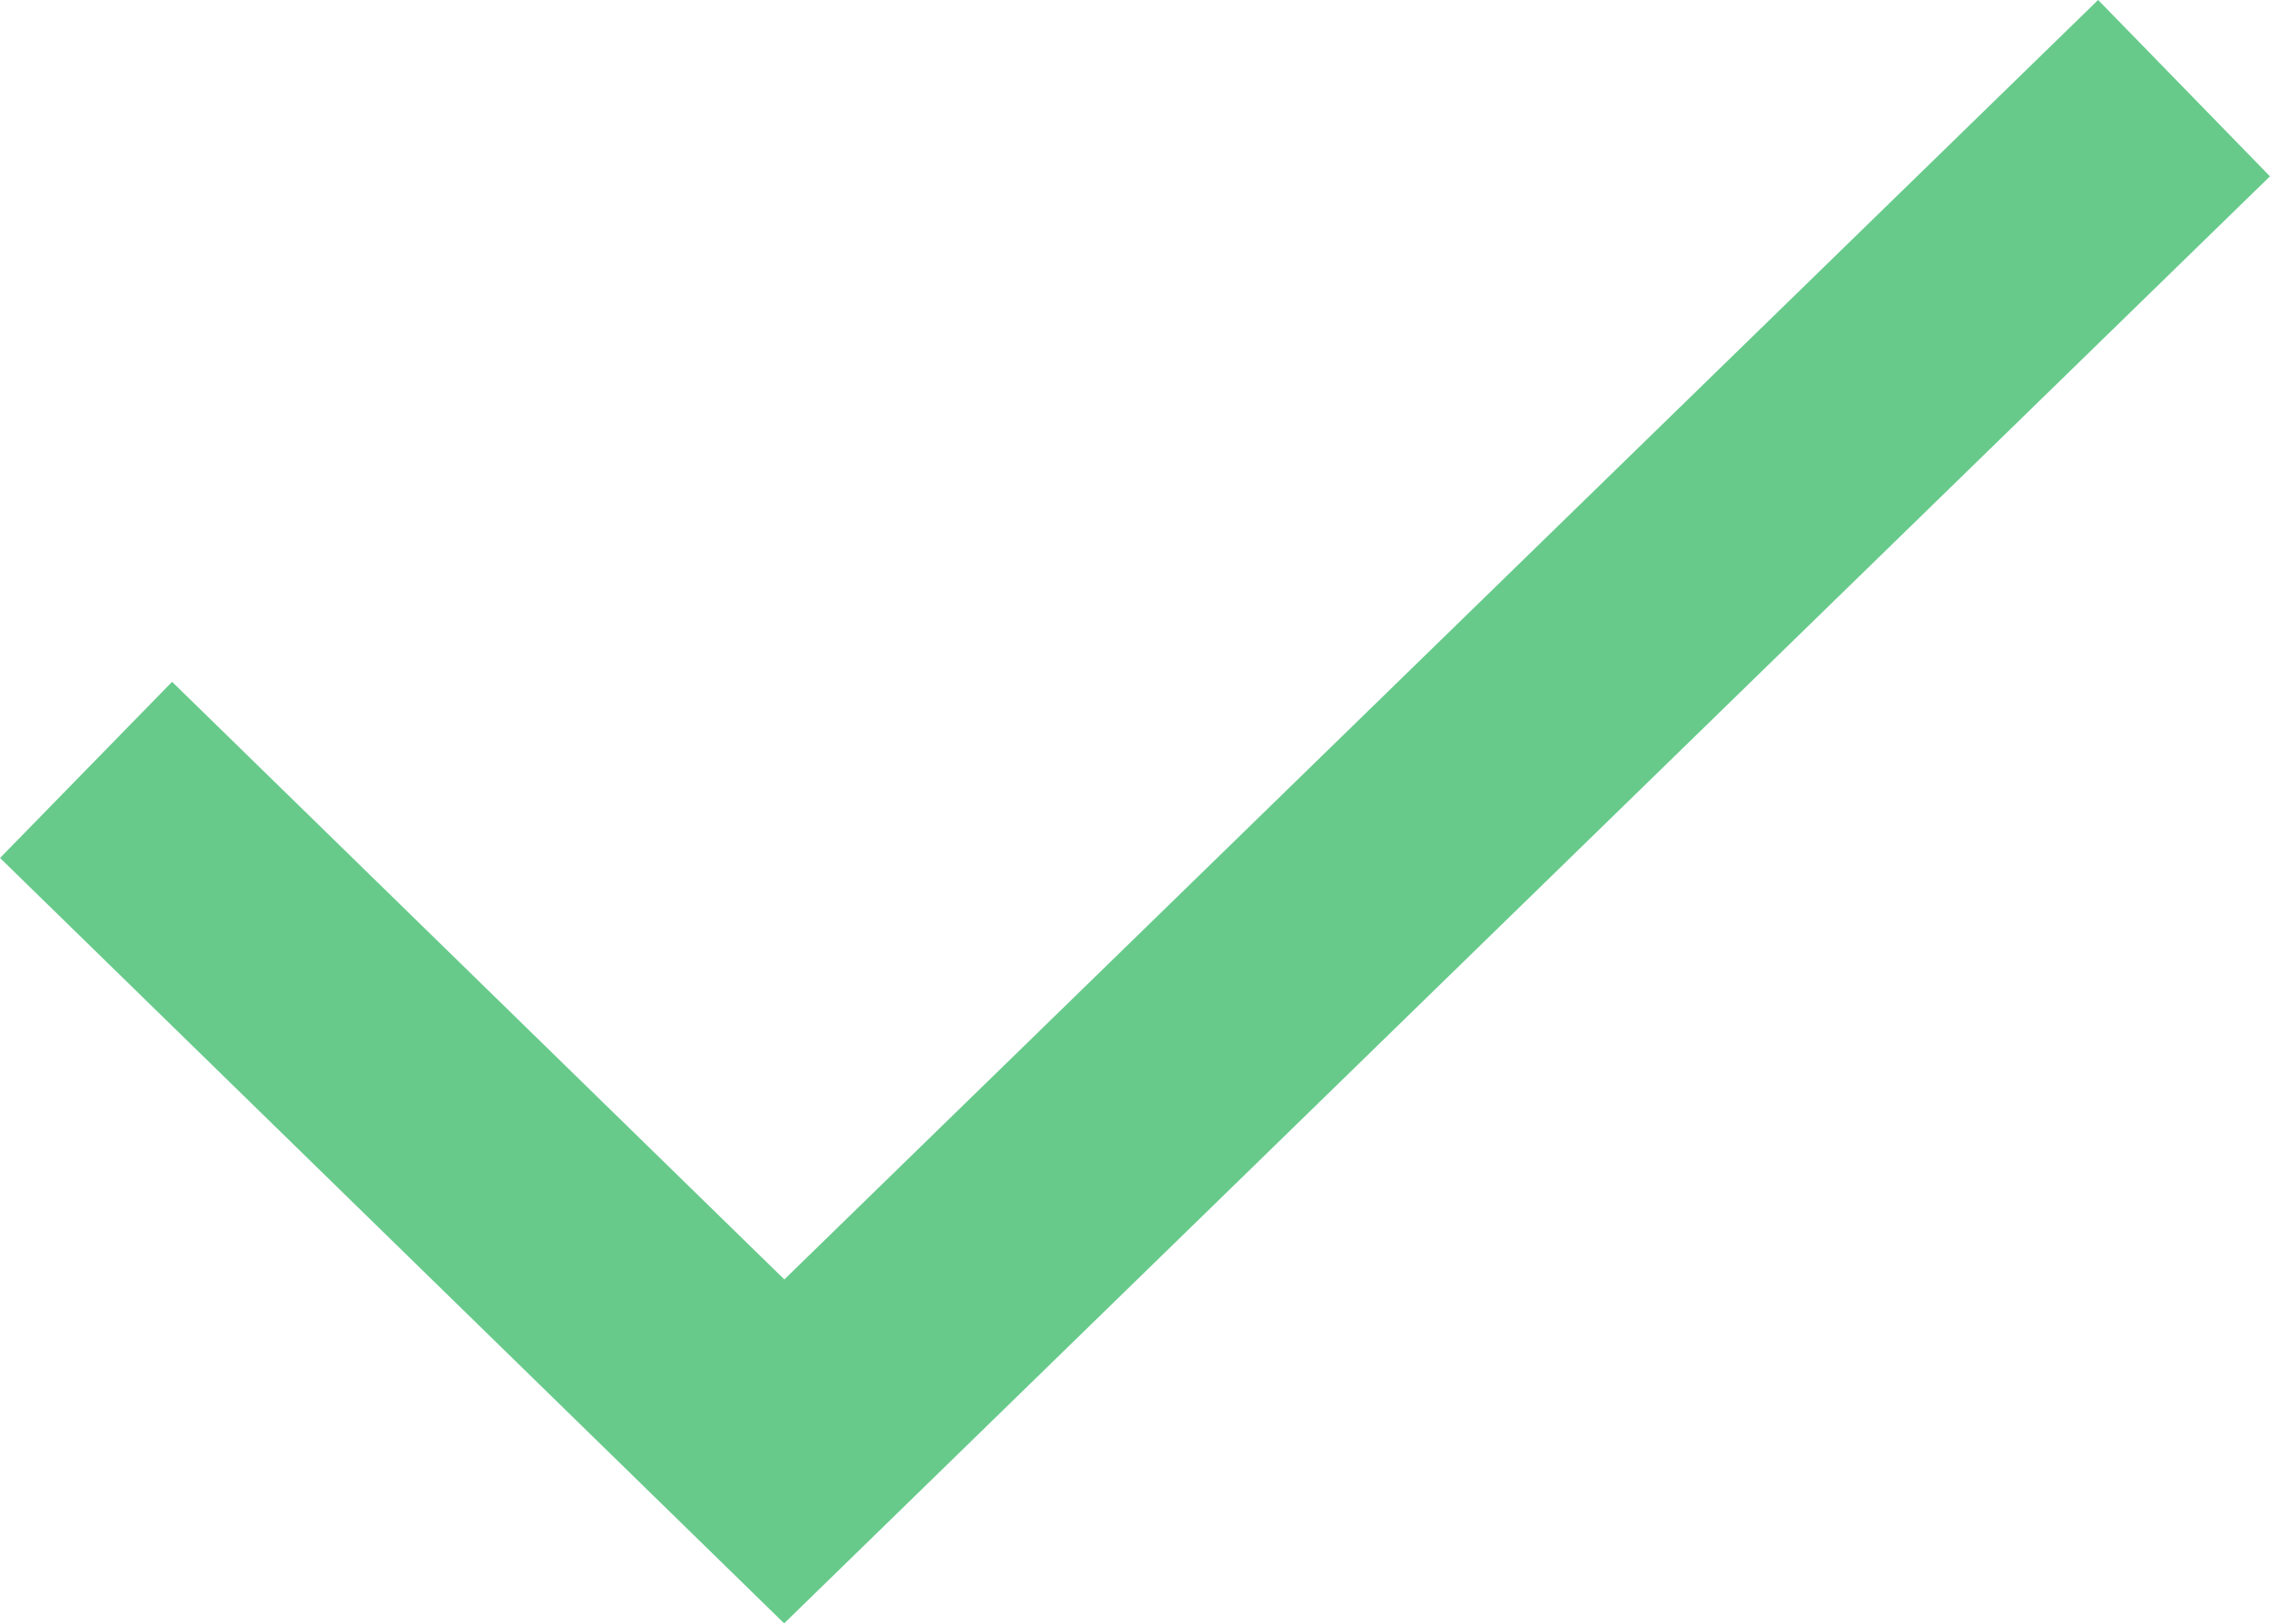
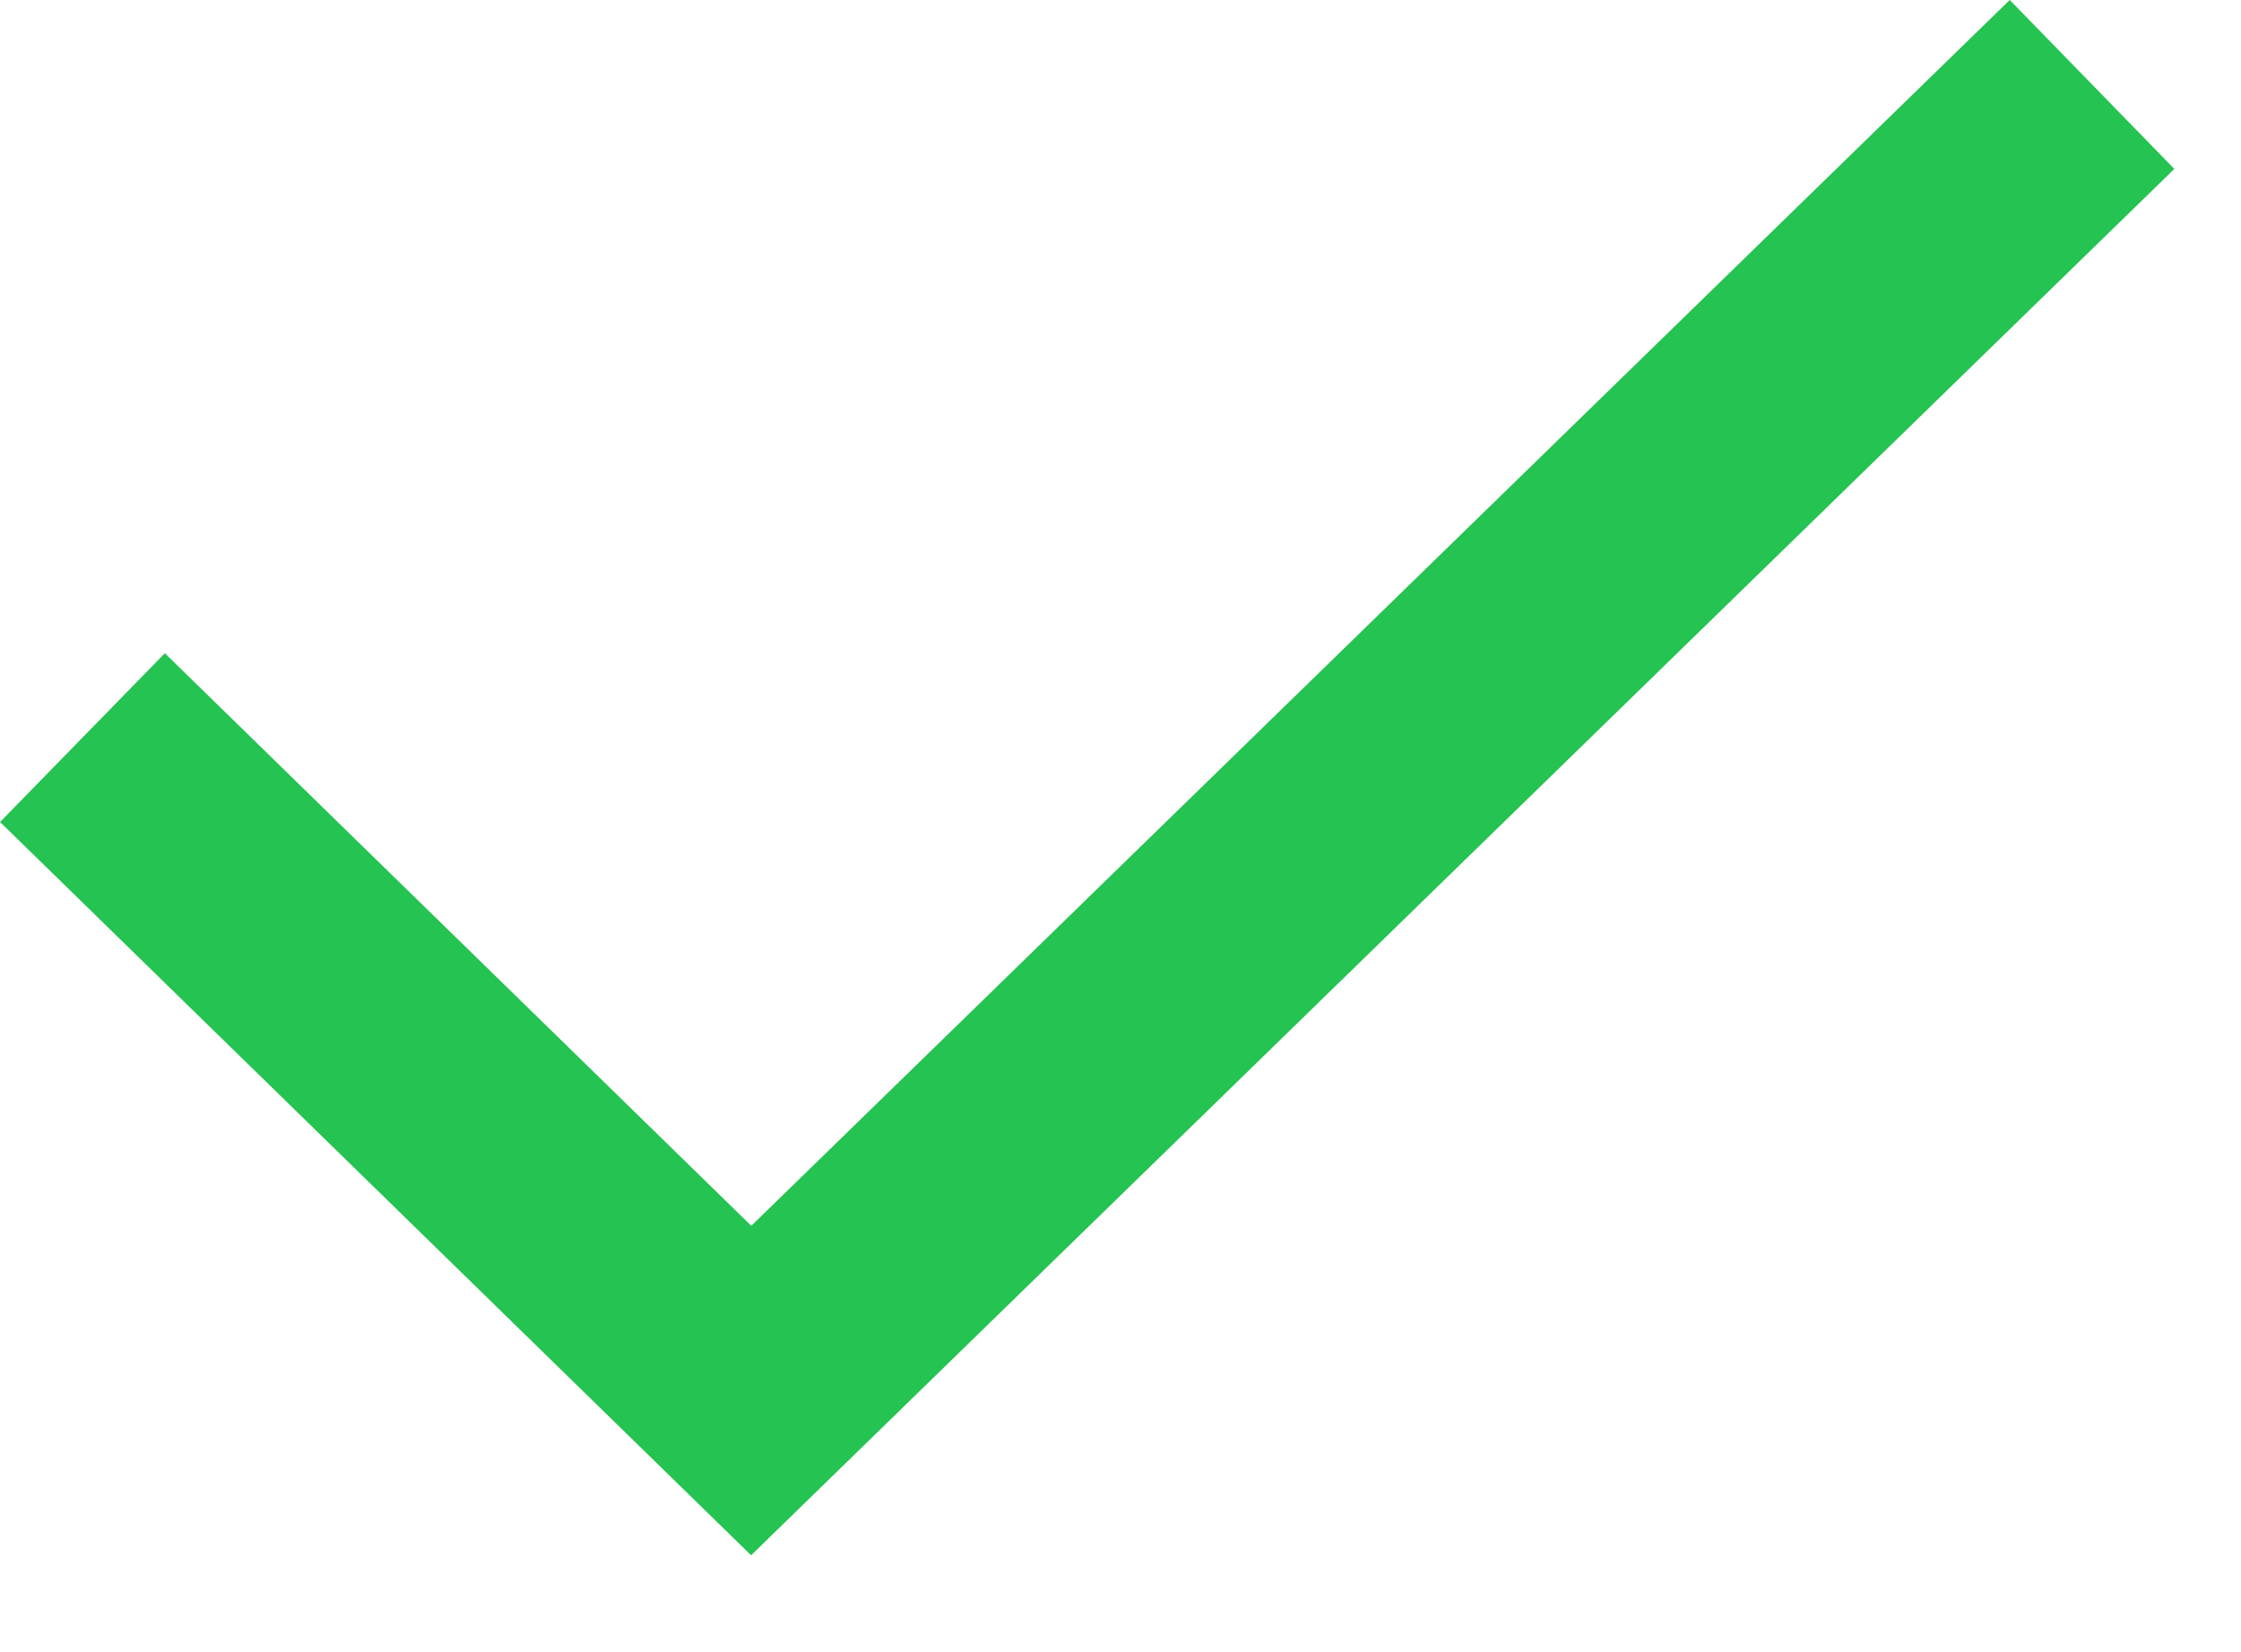
- <svg xmlns="http://www.w3.org/2000/svg" version="1.1" id="Layer_1" x="0px" y="0px" width="18.435px" height="13.187px" viewBox="0 0 18.435 13.187" enable-background="new 0 0 18.435 13.187" xml:space="preserve">
-   <path fill-rule="evenodd" clip-rule="evenodd" fill="none" stroke="#67CA8B" stroke-width="2" stroke-miterlimit="10" d="  M0.699,6.254l5.67,5.536L17.737,0.716" />
+ <svg xmlns="http://www.w3.org/2000/svg" width="19px" height="14px" viewBox="0 0 19 14" version="1.1">
+   <defs />
+   <g stroke="none" stroke-width="1" fill="none" fill-rule="evenodd">
+     <g stroke-width="2" stroke="#25C351">
+       <path d="M0.699,6.254 L6.369,11.79 L17.737,0.716" />
+     </g>
+   </g>
</svg>
